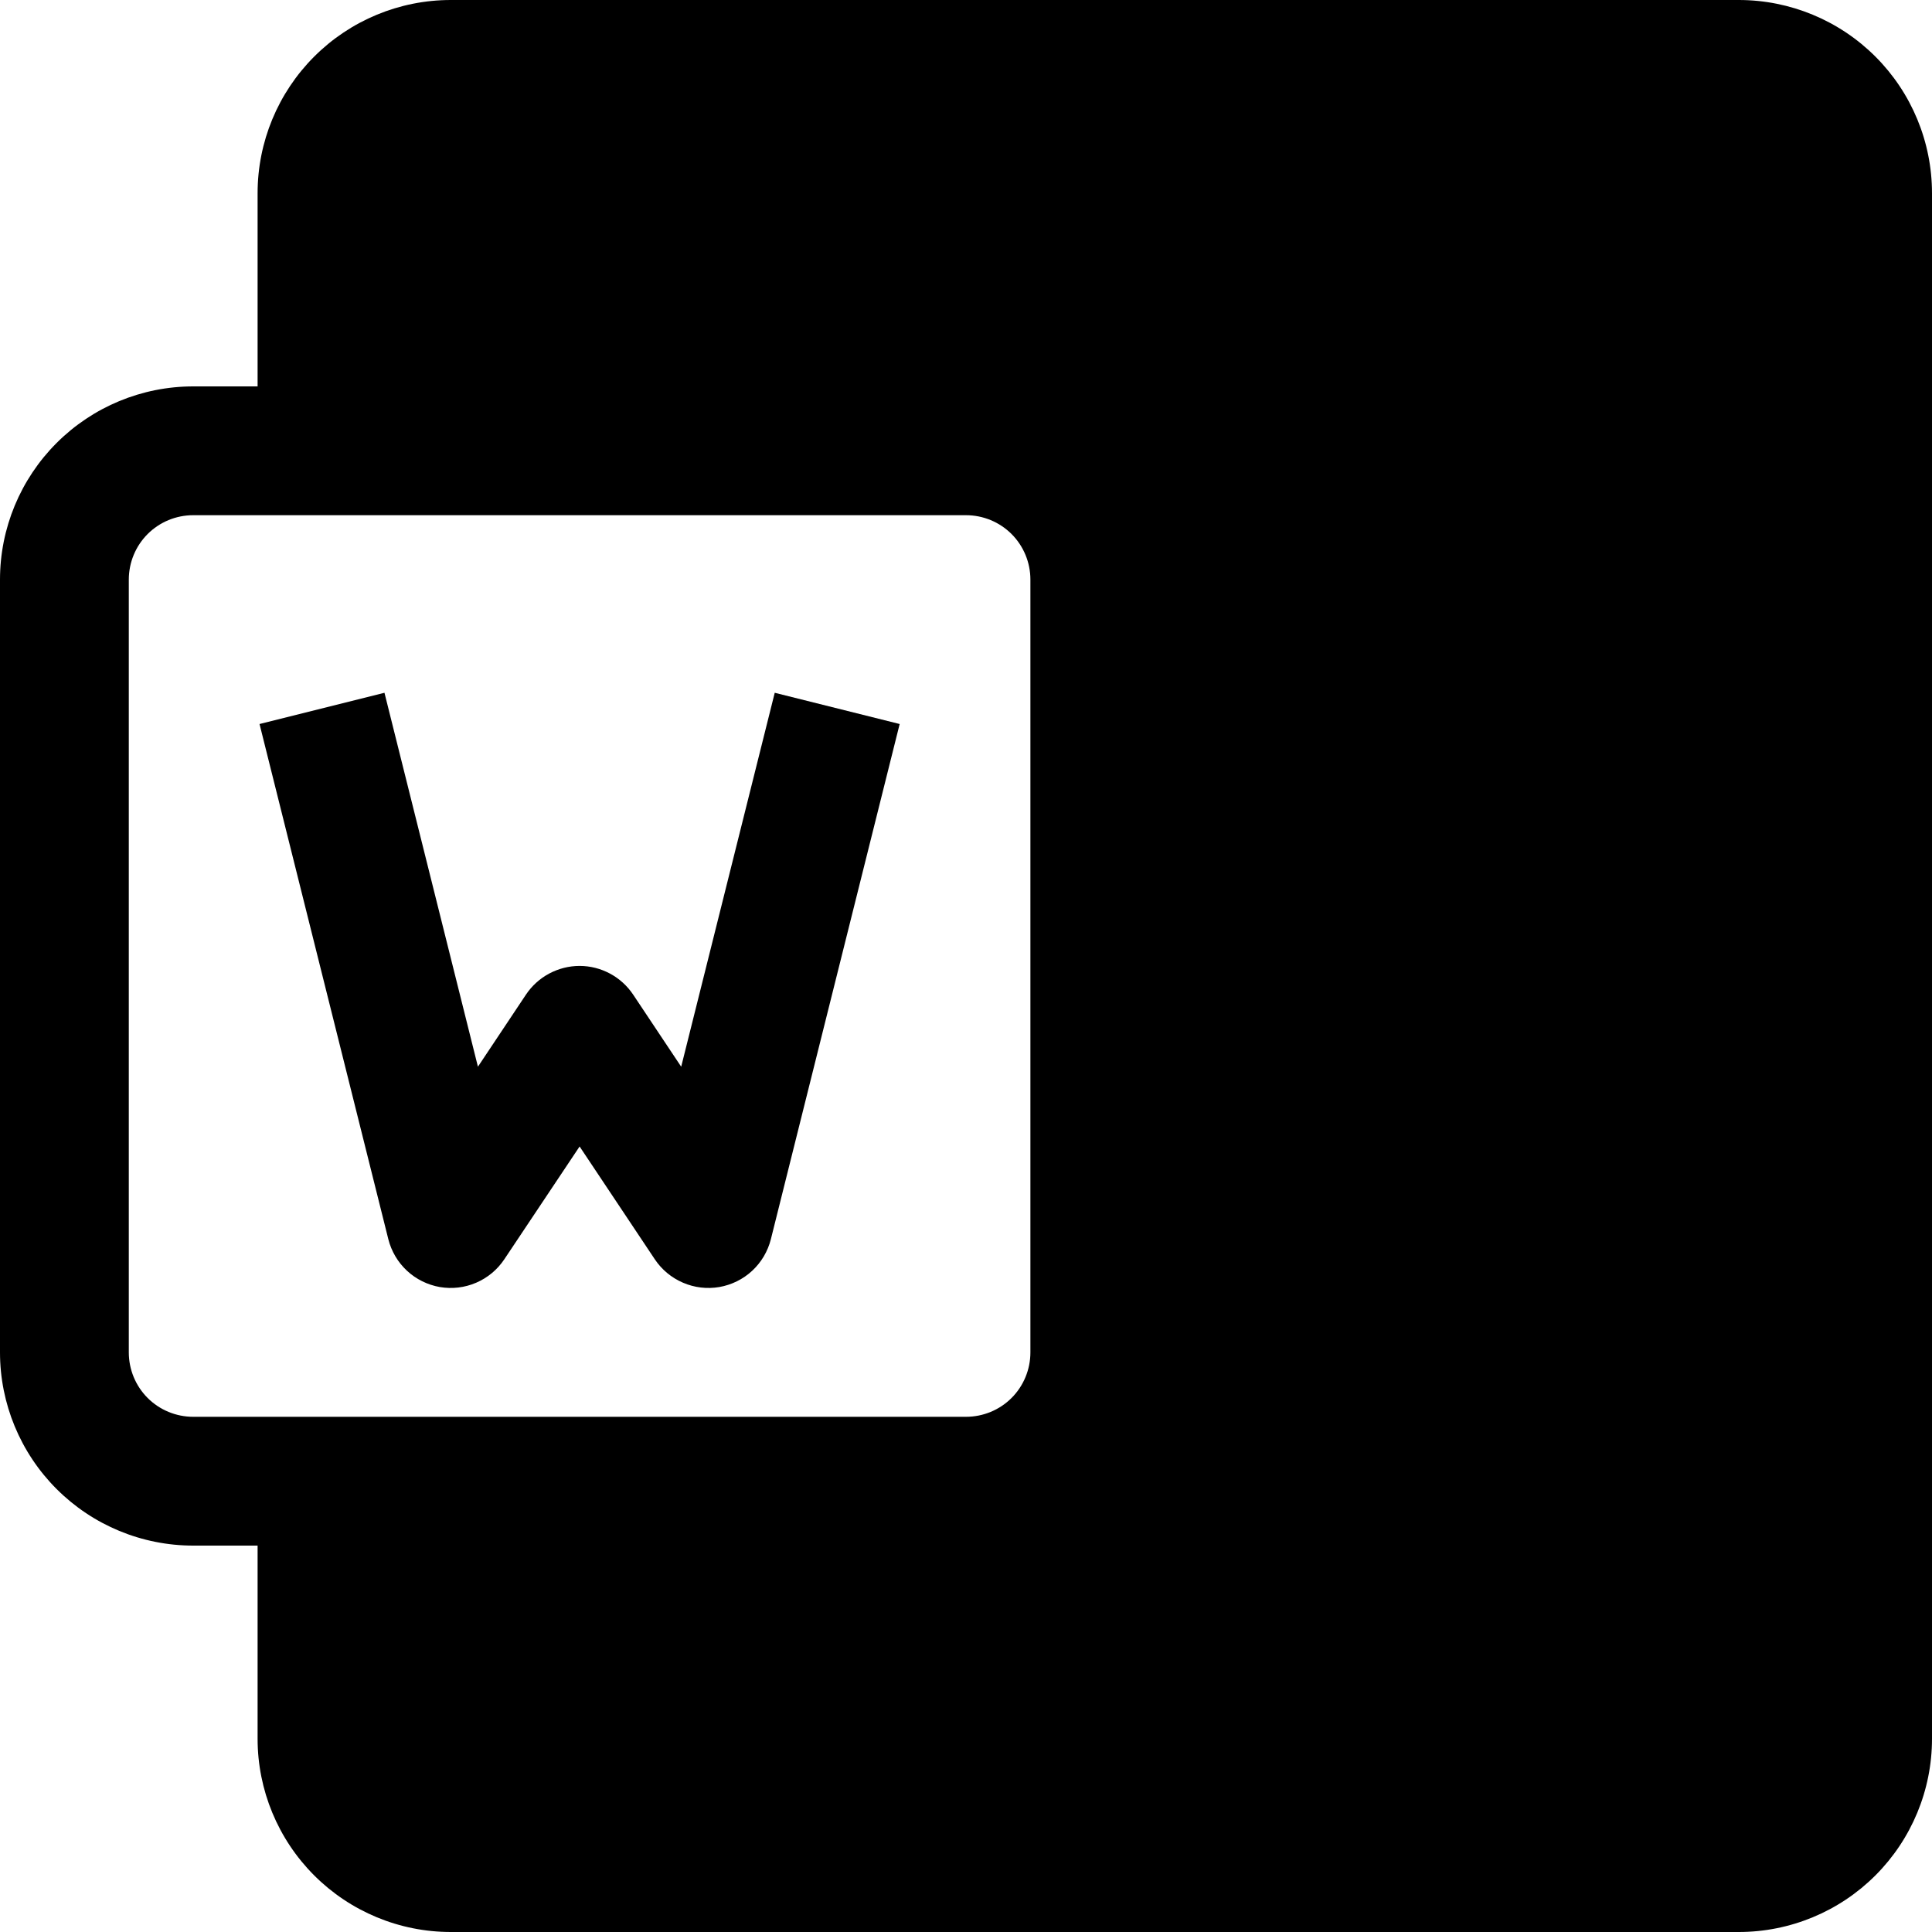
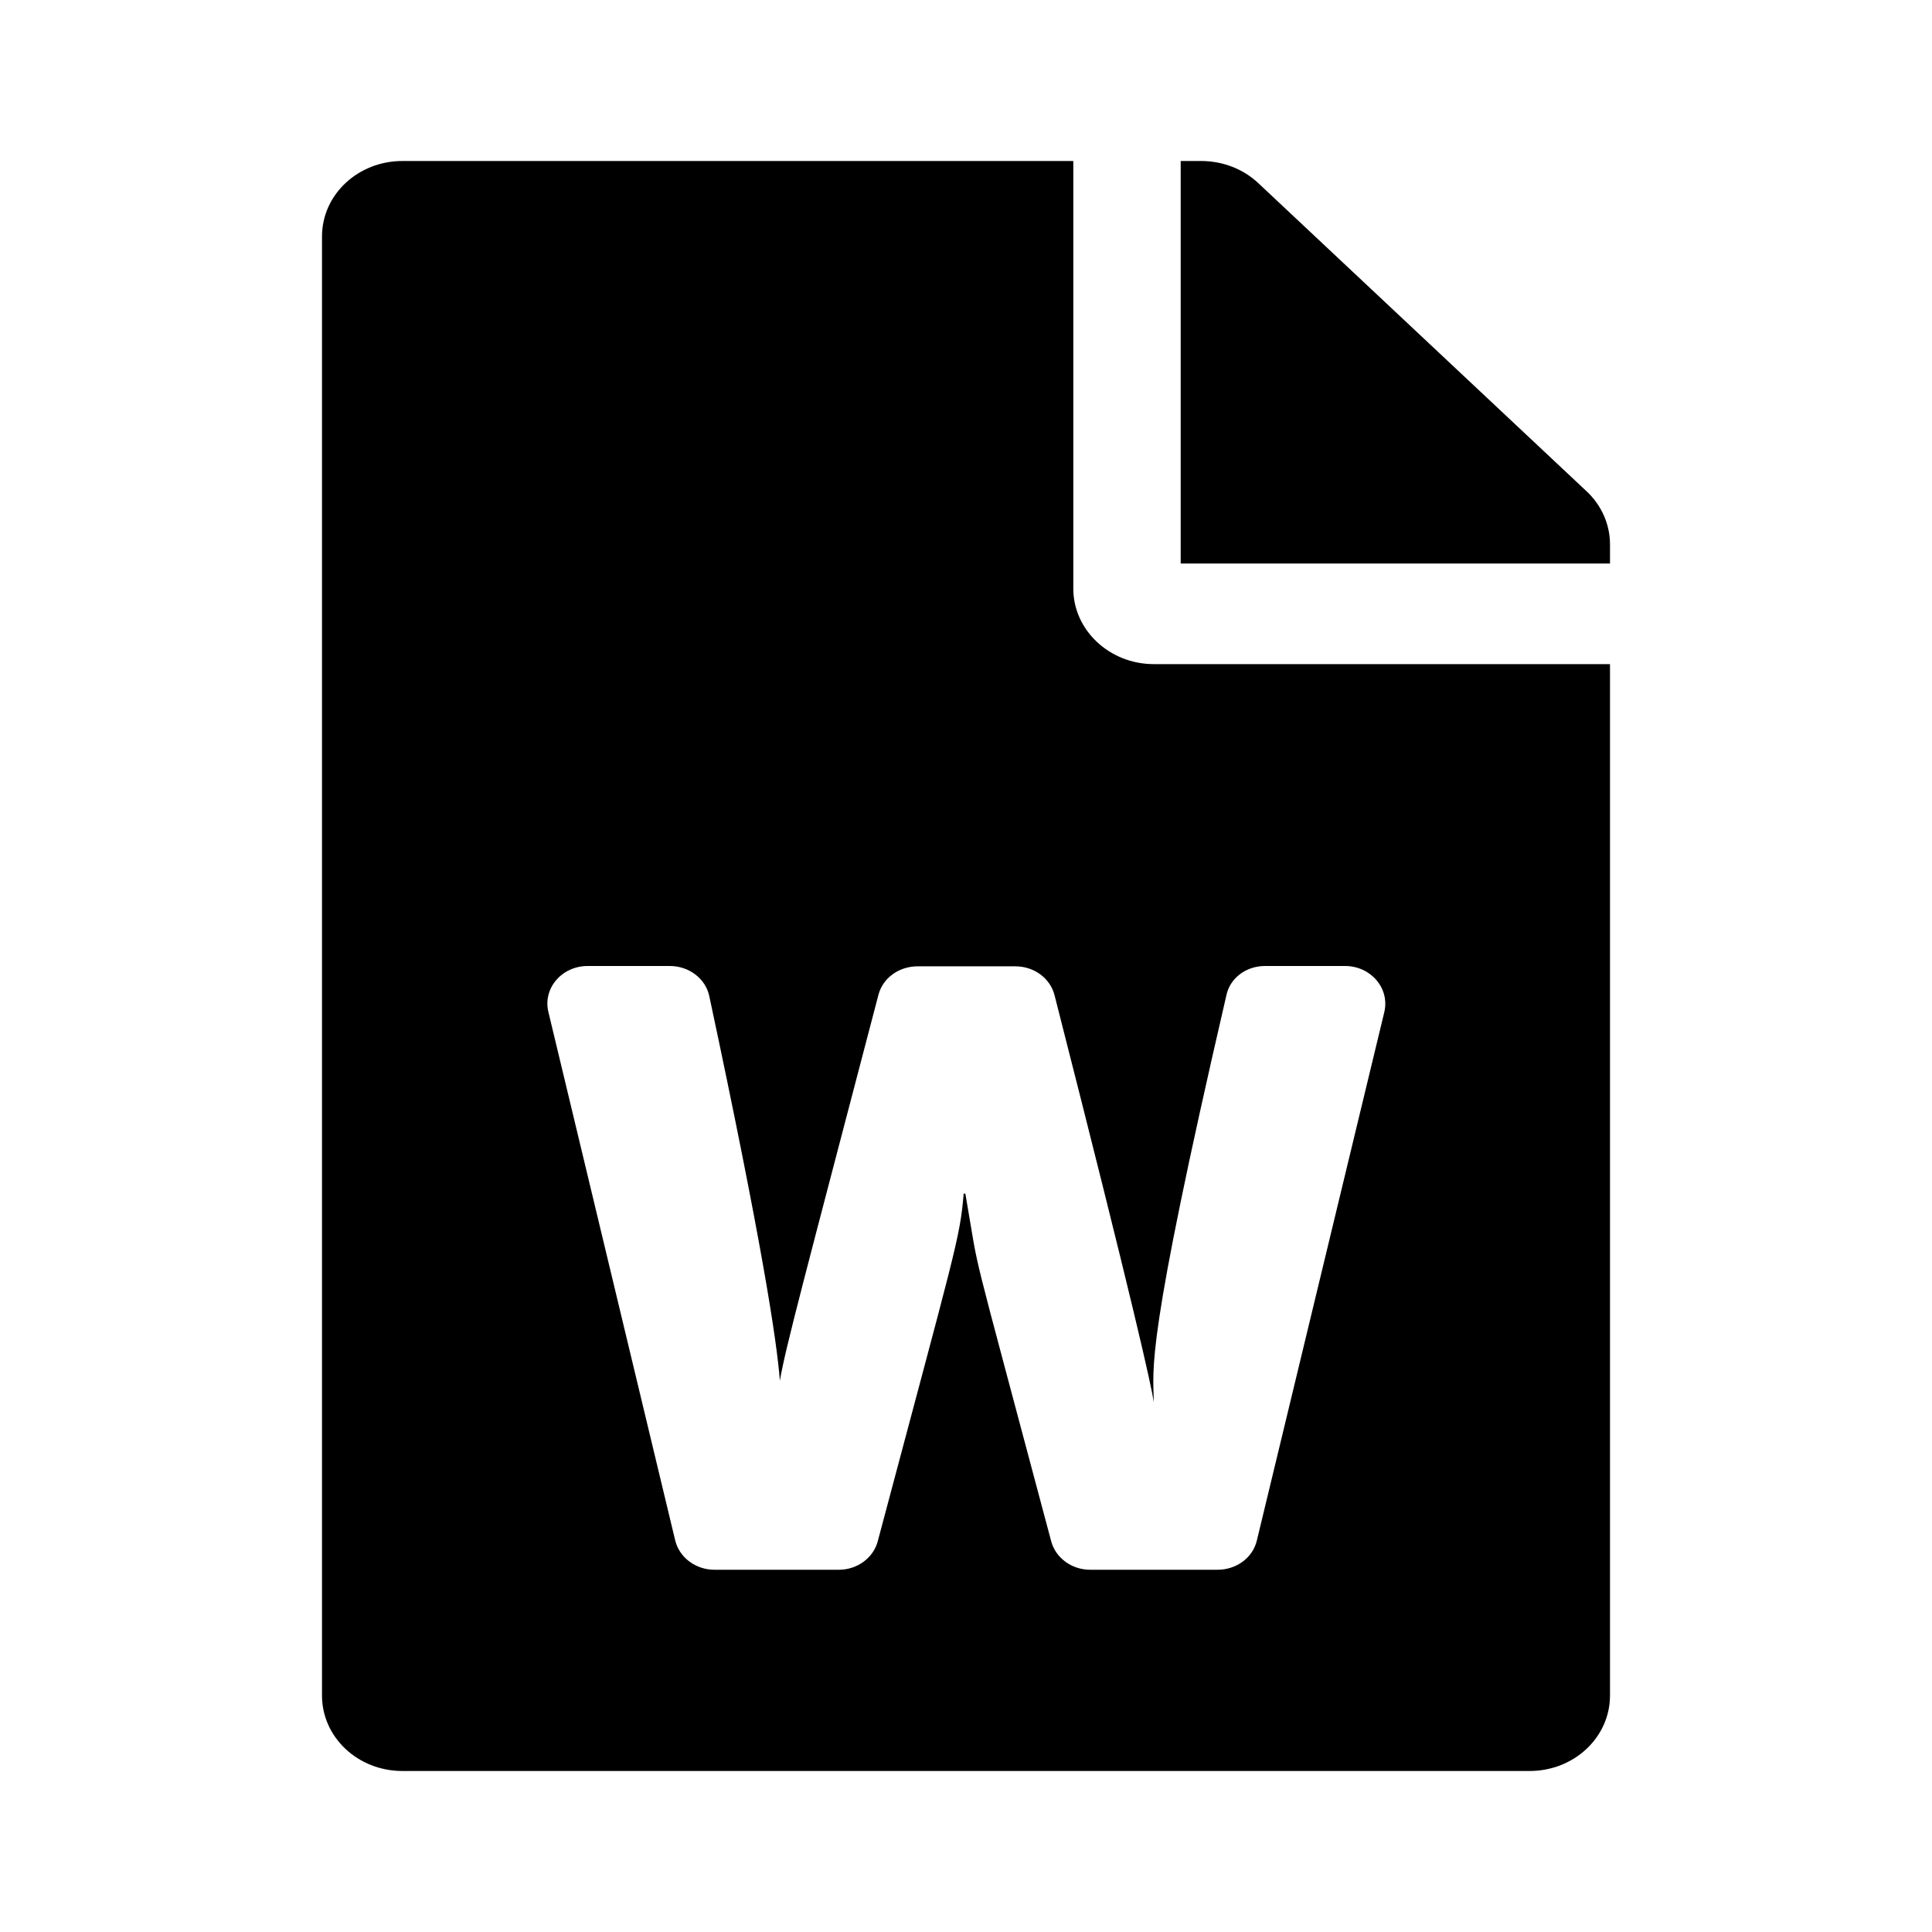
- <svg xmlns="http://www.w3.org/2000/svg" width="24" height="24" viewBox="0 0 24 24" fill="none">
-   <path d="M3.224 8.994L4.824 15.394C4.862 15.544 4.942 15.68 5.056 15.786C5.169 15.891 5.311 15.961 5.463 15.988C5.616 16.014 5.773 15.996 5.916 15.934C6.058 15.873 6.179 15.772 6.265 15.643L7.2 14.242L8.134 15.643C8.22 15.772 8.342 15.873 8.484 15.934C8.627 15.996 8.784 16.014 8.936 15.988C9.089 15.961 9.231 15.891 9.344 15.786C9.458 15.68 9.538 15.544 9.576 15.394L11.176 8.994L9.624 8.606L8.462 13.251L7.865 12.355C7.792 12.246 7.693 12.156 7.577 12.094C7.461 12.032 7.332 11.999 7.2 11.999C7.068 11.999 6.939 12.032 6.822 12.094C6.706 12.156 6.607 12.246 6.534 12.355L5.937 13.251L4.776 8.606L3.224 8.994V8.994Z" fill="black" />
-   <path fill-rule="evenodd" clip-rule="evenodd" d="M5.6 0C4.963 0 4.353 0.253 3.903 0.703C3.453 1.153 3.2 1.763 3.2 2.4V4.8H2.4C1.763 4.8 1.153 5.053 0.703 5.503C0.253 5.953 0 6.563 0 7.2L0 16.8C0 17.436 0.253 18.047 0.703 18.497C1.153 18.947 1.763 19.2 2.4 19.2H3.2V21.6C3.2 22.236 3.453 22.847 3.903 23.297C4.353 23.747 4.963 24 5.6 24H21.6C22.236 24 22.847 23.747 23.297 23.297C23.747 22.847 24 22.236 24 21.6V2.4C24 1.763 23.747 1.153 23.297 0.703C22.847 0.253 22.236 0 21.6 0L5.6 0ZM2.4 6.4C2.188 6.4 1.984 6.484 1.834 6.634C1.684 6.784 1.6 6.988 1.6 7.2V16.8C1.6 17.012 1.684 17.216 1.834 17.366C1.984 17.516 2.188 17.6 2.4 17.6H12C12.212 17.6 12.416 17.516 12.566 17.366C12.716 17.216 12.8 17.012 12.8 16.8V7.2C12.8 6.988 12.716 6.784 12.566 6.634C12.416 6.484 12.212 6.4 12 6.4H2.4Z" fill="black" />
+ <svg xmlns="http://www.w3.org/2000/svg" width="100" height="100" viewBox="0 0 24 24" fill="none">
+   <path d="M13.333 7.312V2H5C4.446 2 4 2.418 4 2.938V21.062C4 21.582 4.446 22 5 22H19C19.554 22 20 21.582 20 21.062V8.25H14.333C13.783 8.25 13.333 7.828 13.333 7.312ZM15.713 12H16.708C17.029 12 17.267 12.277 17.196 12.574L15.613 19.137C15.562 19.352 15.358 19.5 15.125 19.5H13.542C13.312 19.5 13.113 19.352 13.058 19.145C11.983 15.102 12.192 15.973 11.992 14.828H11.971C11.925 15.387 11.871 15.508 10.904 19.145C10.85 19.352 10.65 19.5 10.421 19.5H8.875C8.642 19.5 8.438 19.348 8.387 19.133L6.812 12.57C6.742 12.277 6.979 12 7.3 12H8.321C8.558 12 8.767 12.156 8.812 12.379C9.463 15.426 9.65 16.656 9.688 17.152C9.754 16.754 9.992 15.875 10.912 12.359C10.967 12.148 11.167 12.004 11.4 12.004H12.613C12.846 12.004 13.046 12.152 13.1 12.363C14.1 16.285 14.3 17.207 14.333 17.418C14.325 16.98 14.225 16.723 15.233 12.371C15.275 12.152 15.479 12 15.713 12V12ZM20 6.762V7H14.667V2H14.921C15.188 2 15.442 2.098 15.629 2.273L19.708 6.102C19.896 6.277 20 6.516 20 6.762Z" fill="black" />
</svg>
